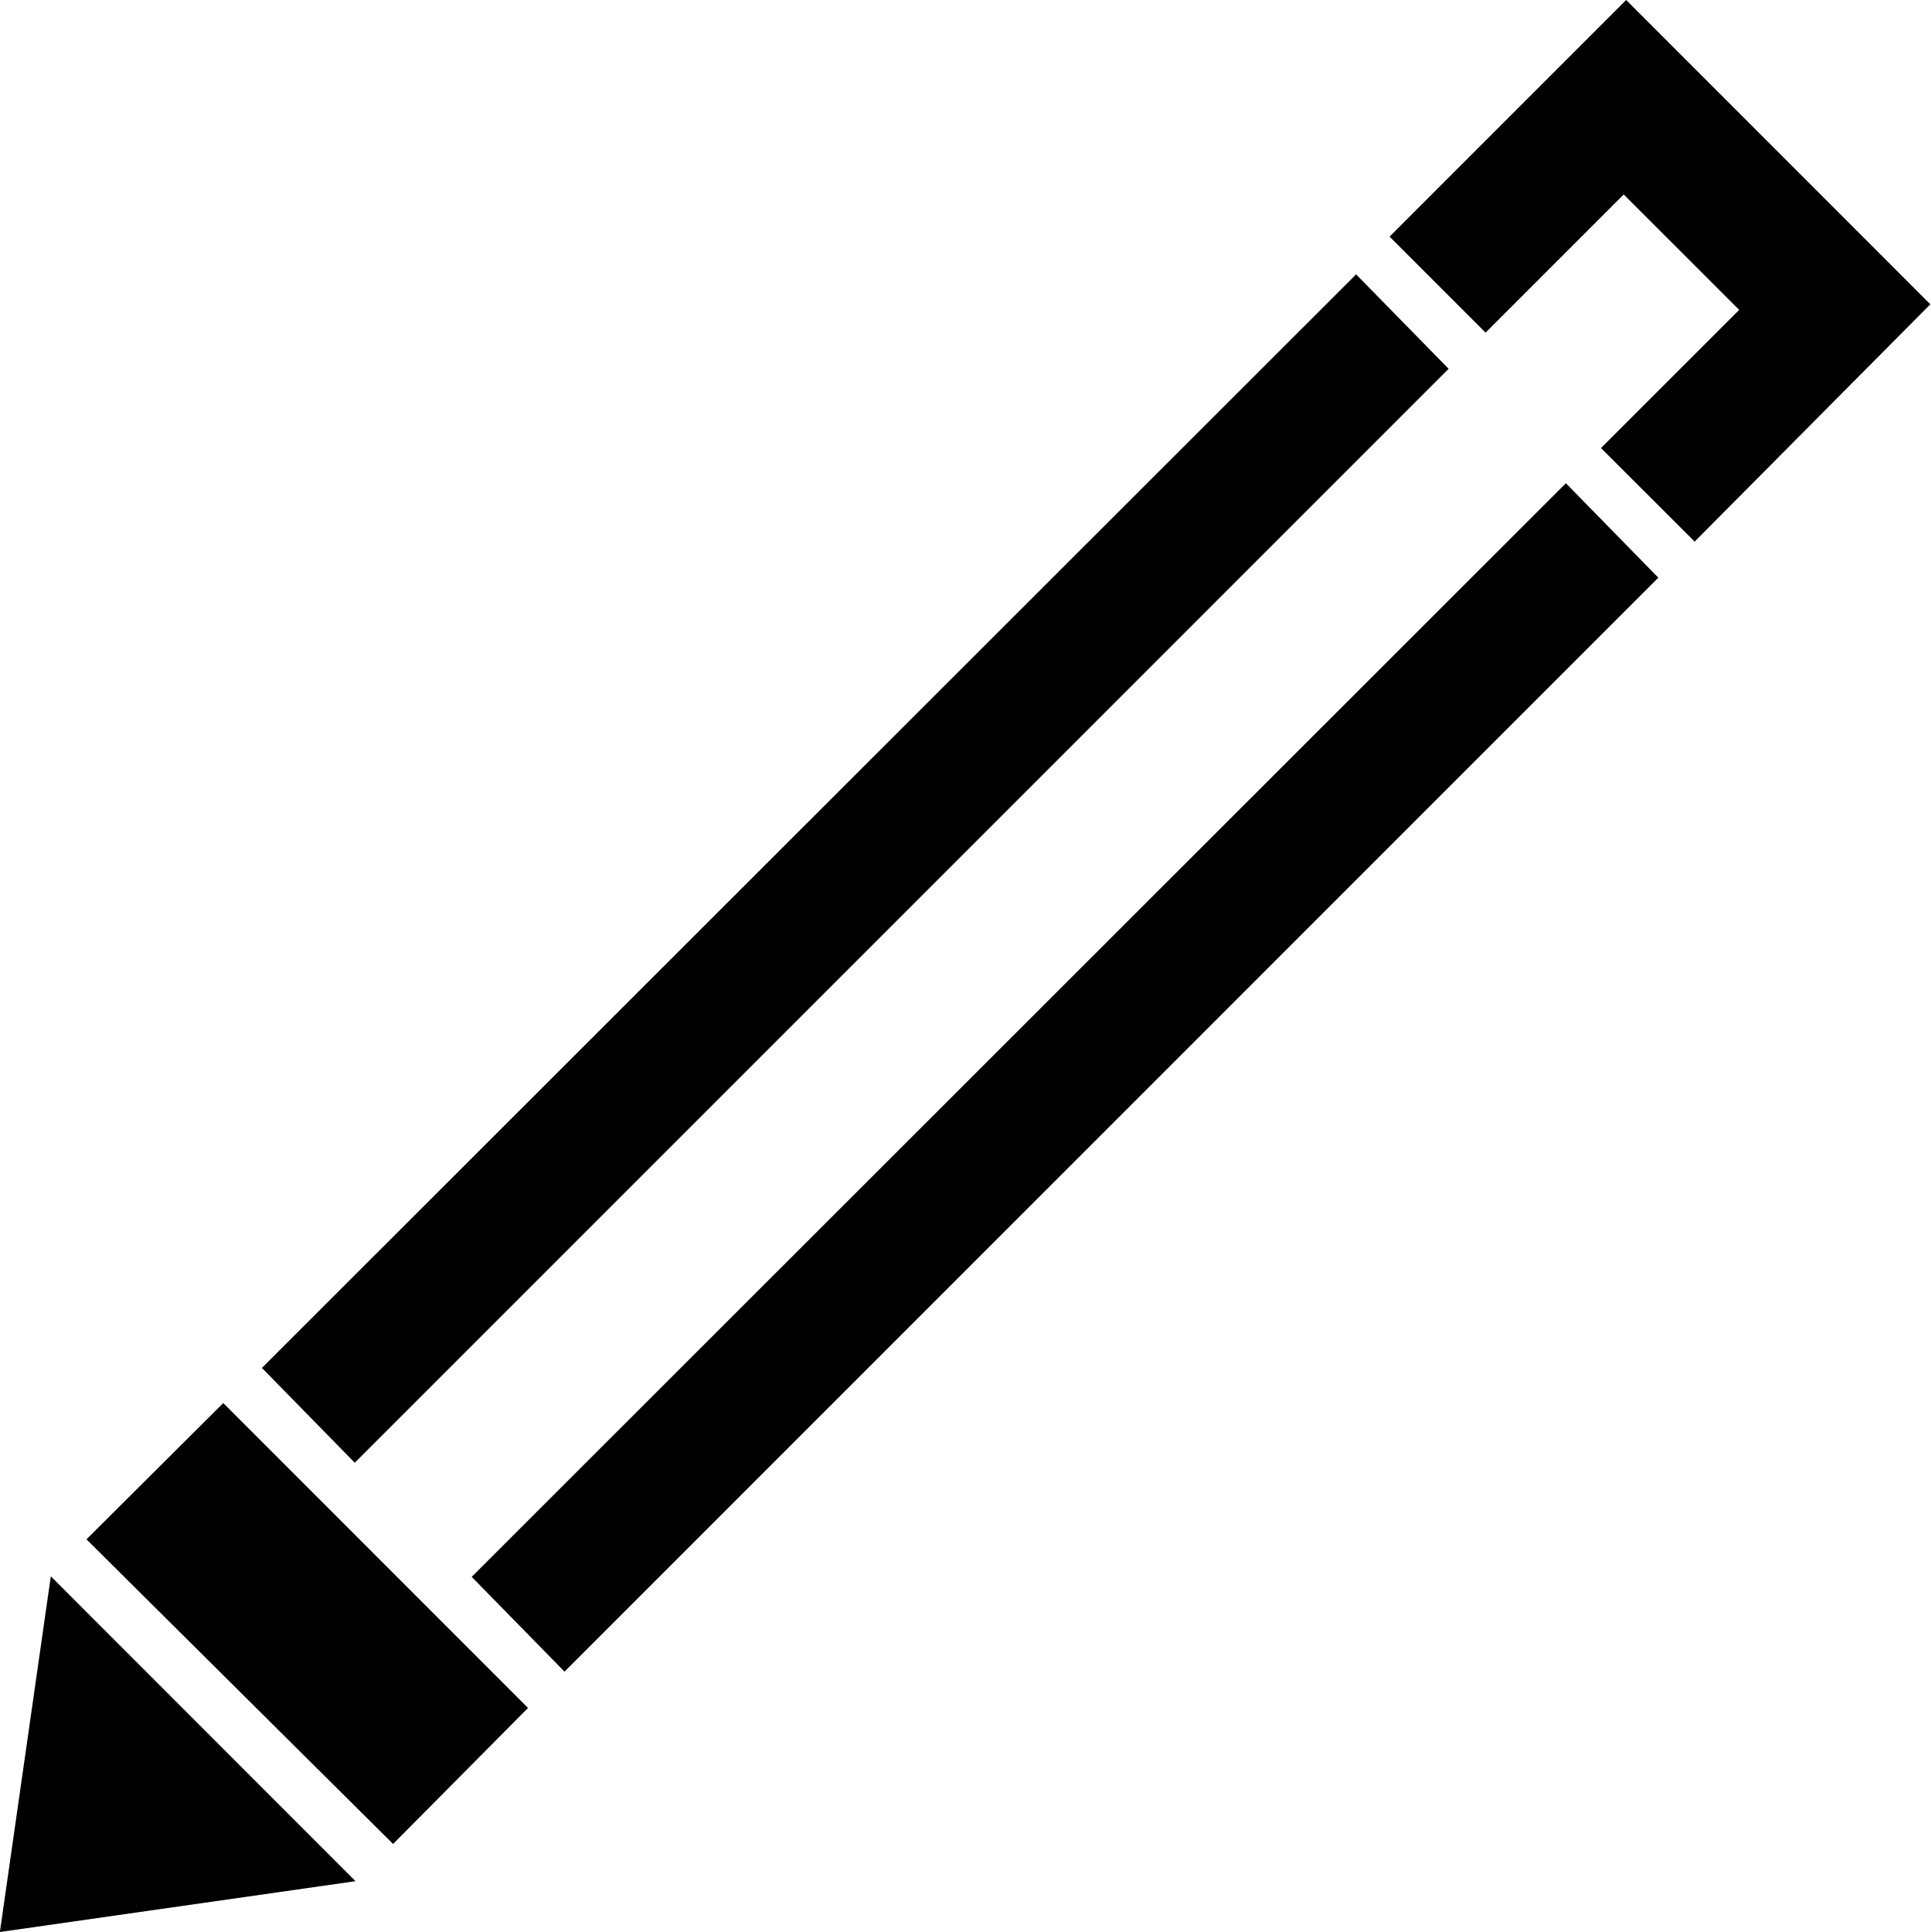
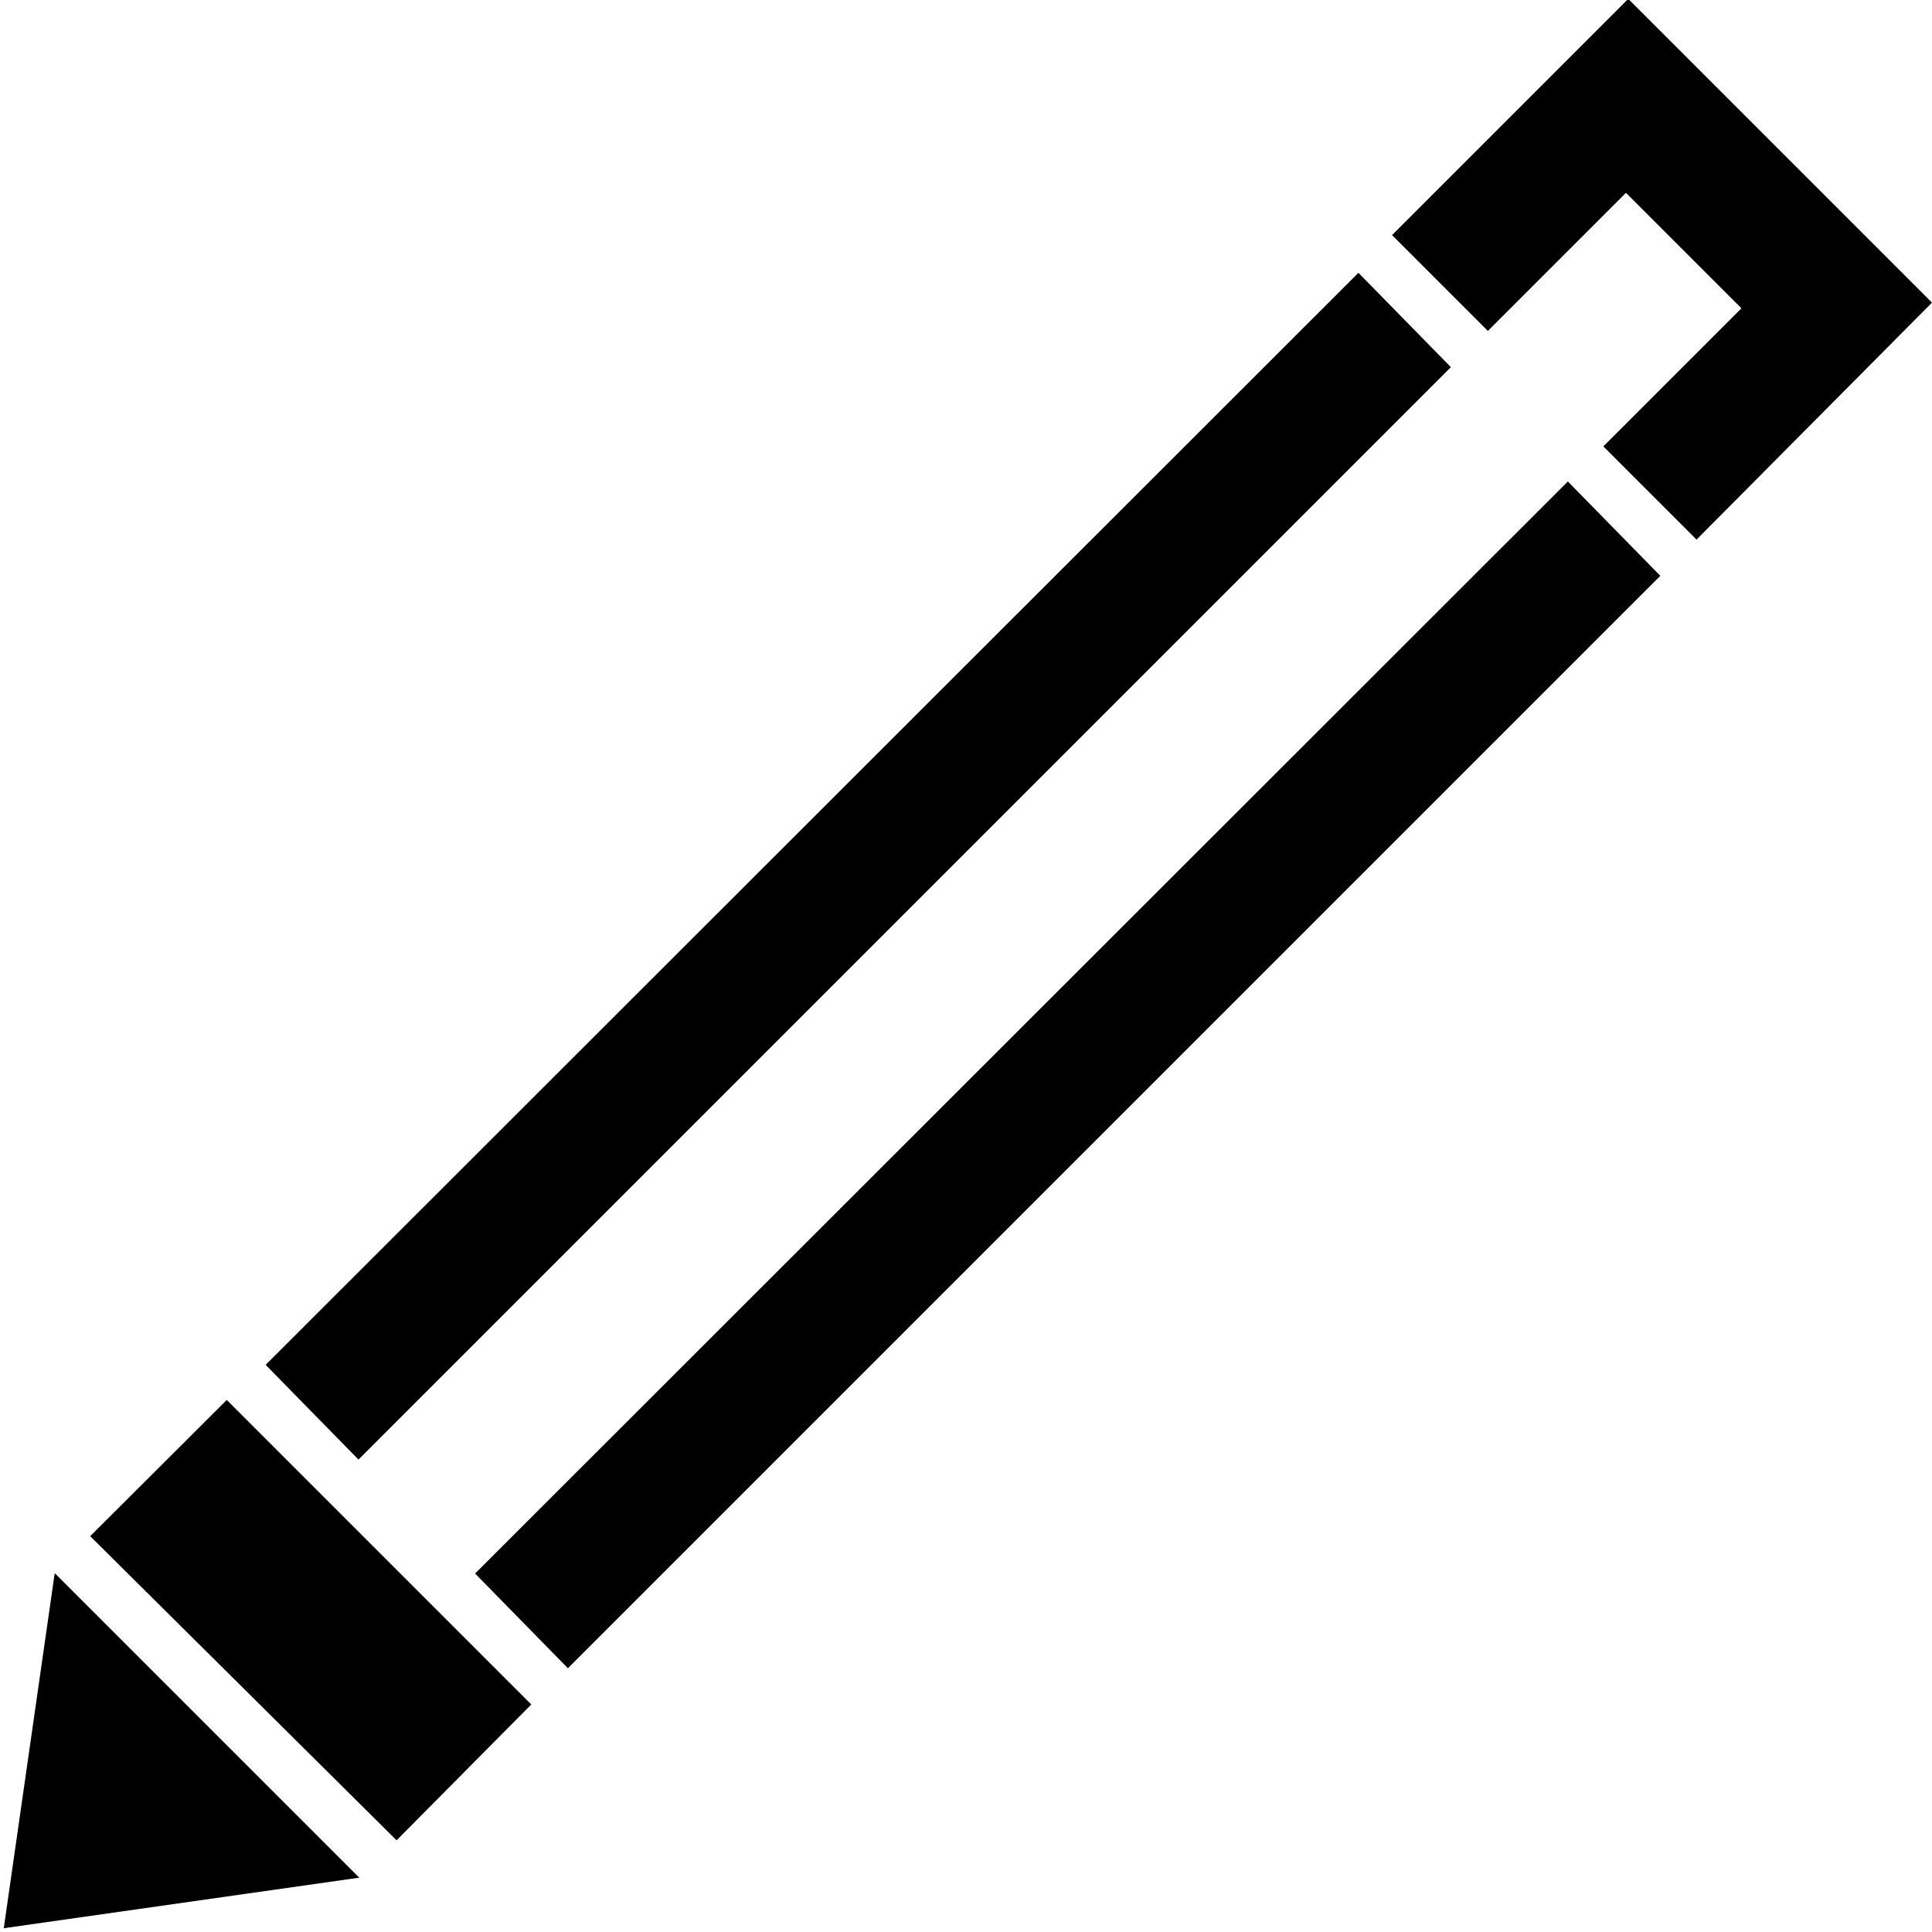
- <svg xmlns="http://www.w3.org/2000/svg" id="Layer_1" data-name="Layer 1" viewBox="0 0 510.97 511.35">
-   <path d="M1,511l94.14-13.45L14.48,416.86ZM431.49-.35L368.86,62.28l25.41,25.41,36.57-36.57L461.4,81.67l-36.58,36.57L449.61,143,512,80.19ZM125.89,417l24.57,25.09L440,152.55l-24.47-25Zm-55.53-55.3,24.58,25.1L384.49,97.26,360,72.27ZM60.13,371L23.92,407.07l81.16,80.63,35.72-36Z" transform="translate(-1.03 0.35)" />
+ <svg xmlns="http://www.w3.org/2000/svg" width="512" height="512" viewBox="0 0 512 512">
+   <path d="M14.5,416.9l80.7,80.7L1,511ZM431.5-.3L368.9,62.3l25.4,25.4,36.6-36.6,30.6,30.6-36.6,36.6L449.6,143,512,80.2ZM125.9,417l24.6,25.1L440,152.6l-24.5-25ZM70.4,361.7l24.6,25.1L384.5,97.3,360,72.3ZM60.1,371L23.9,407.1l81.2,80.6,35.7-36Z" />
</svg>
